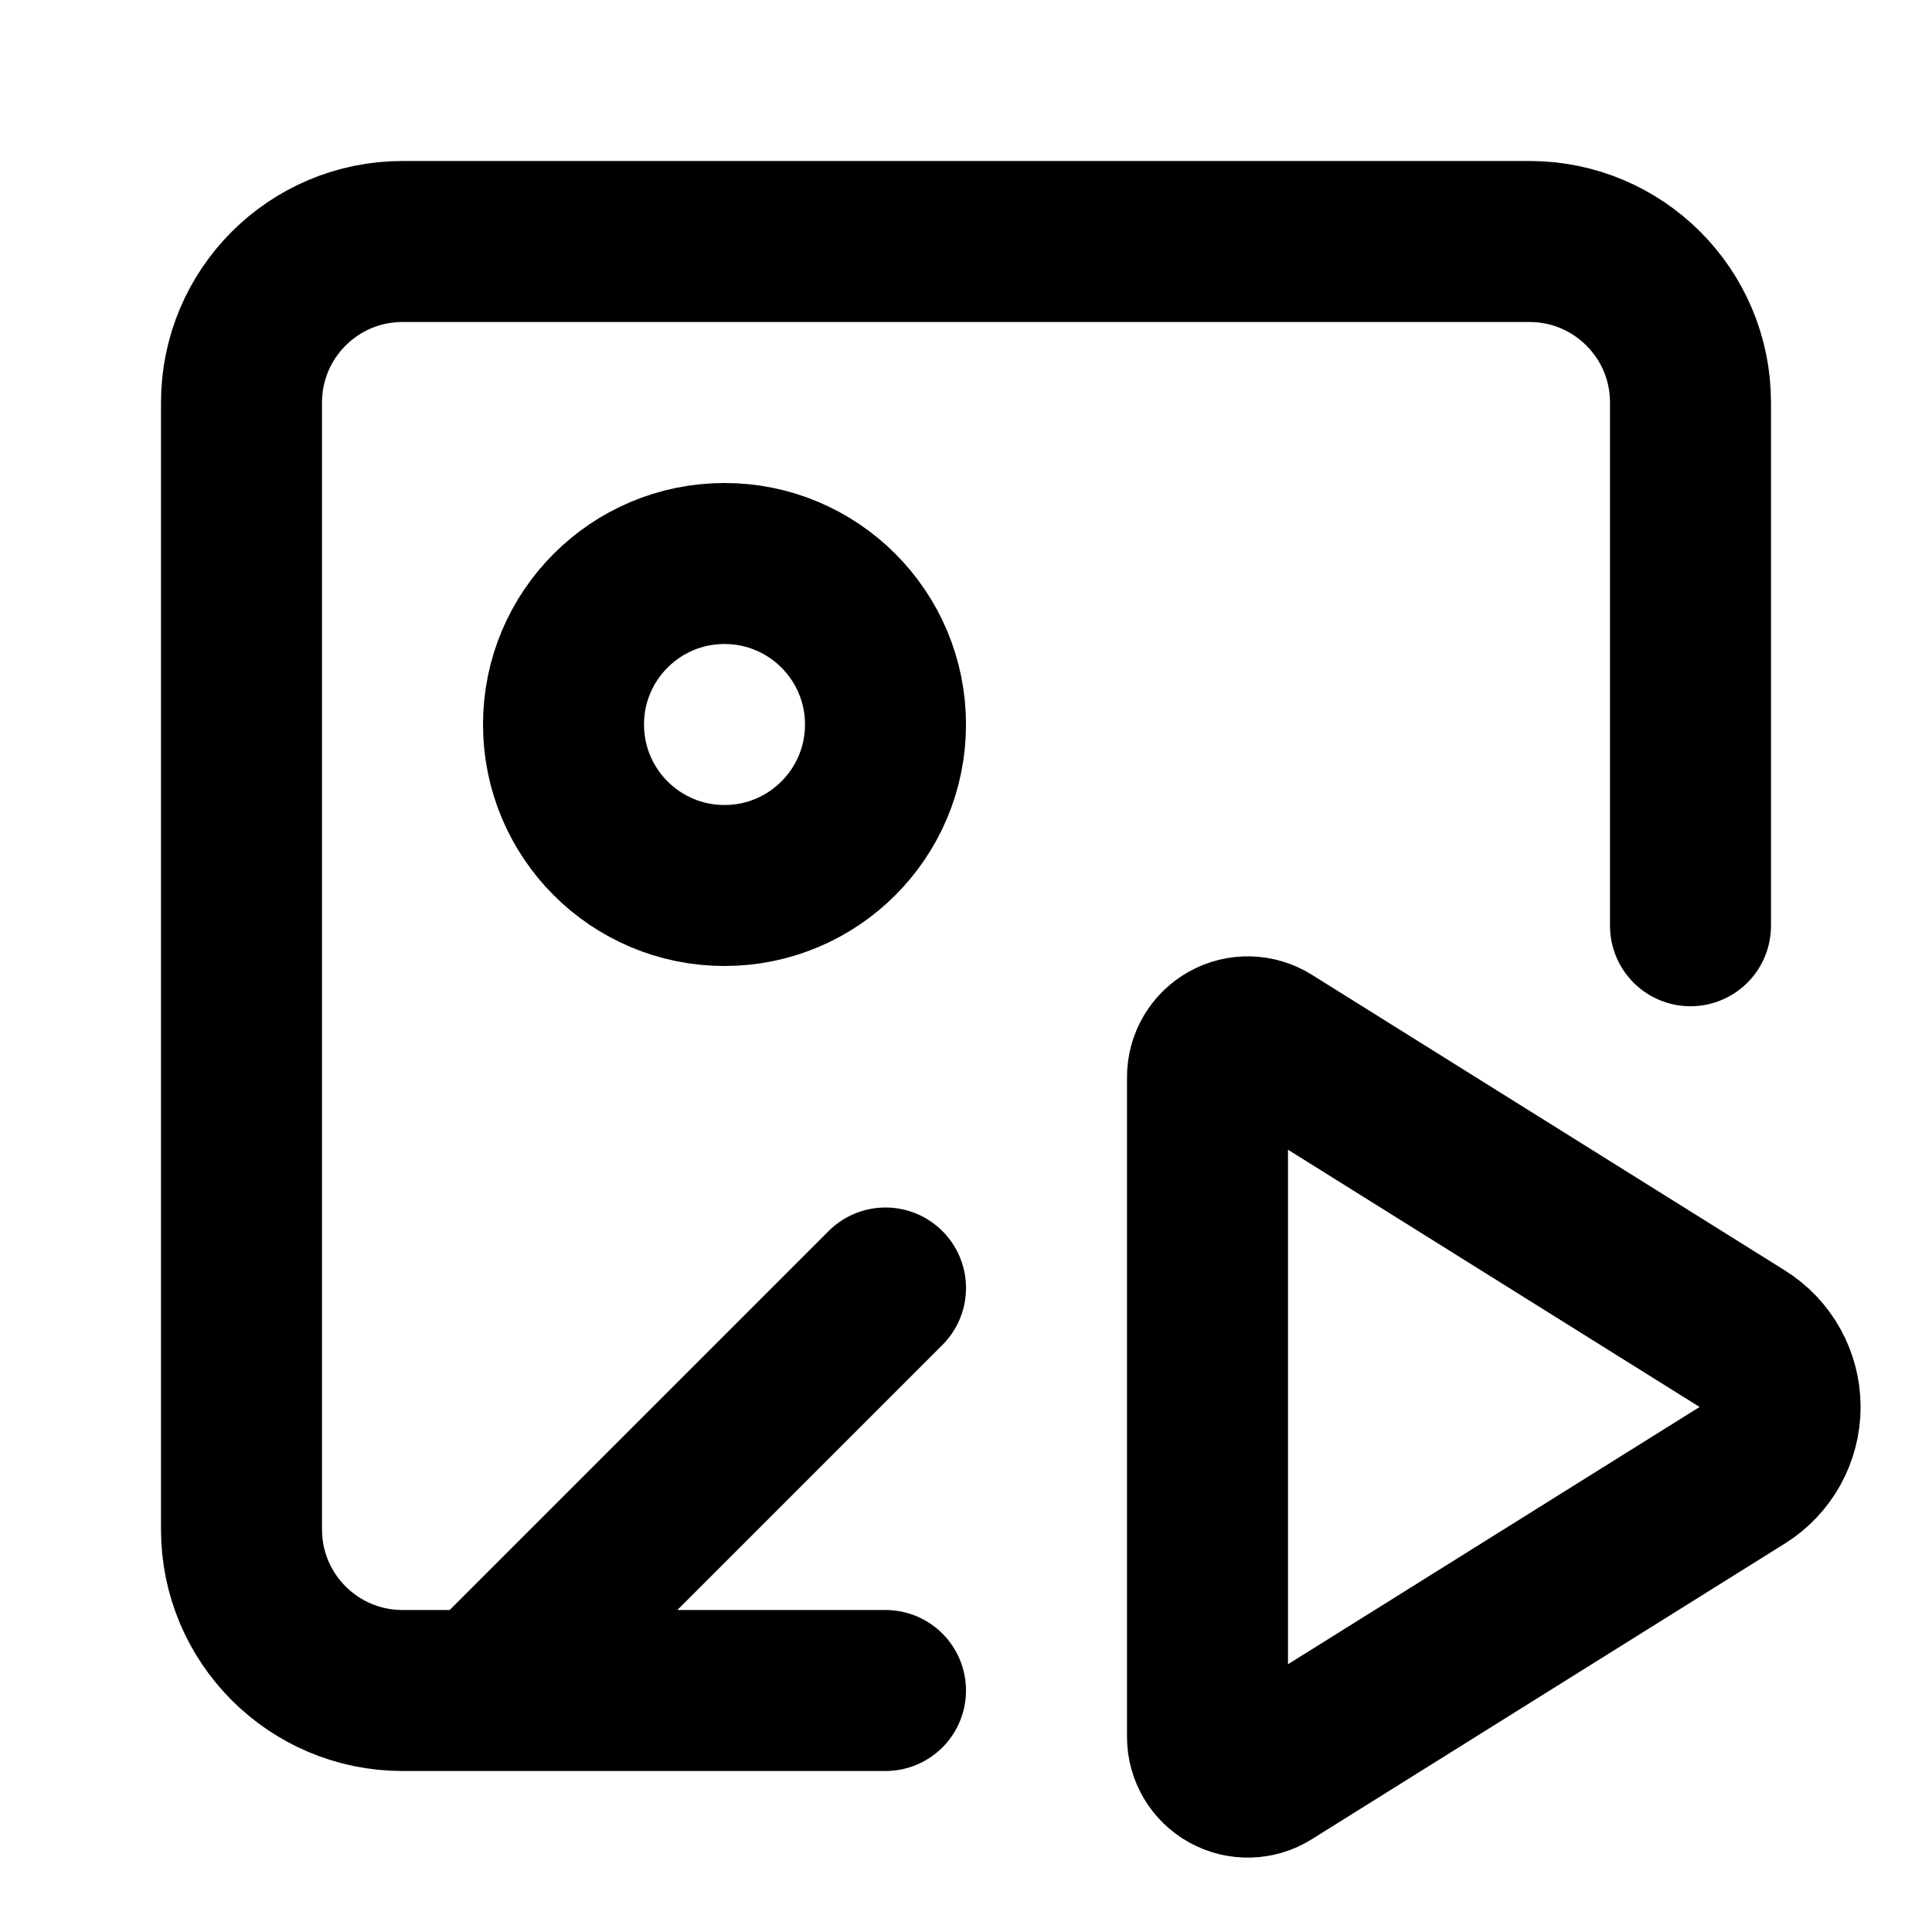
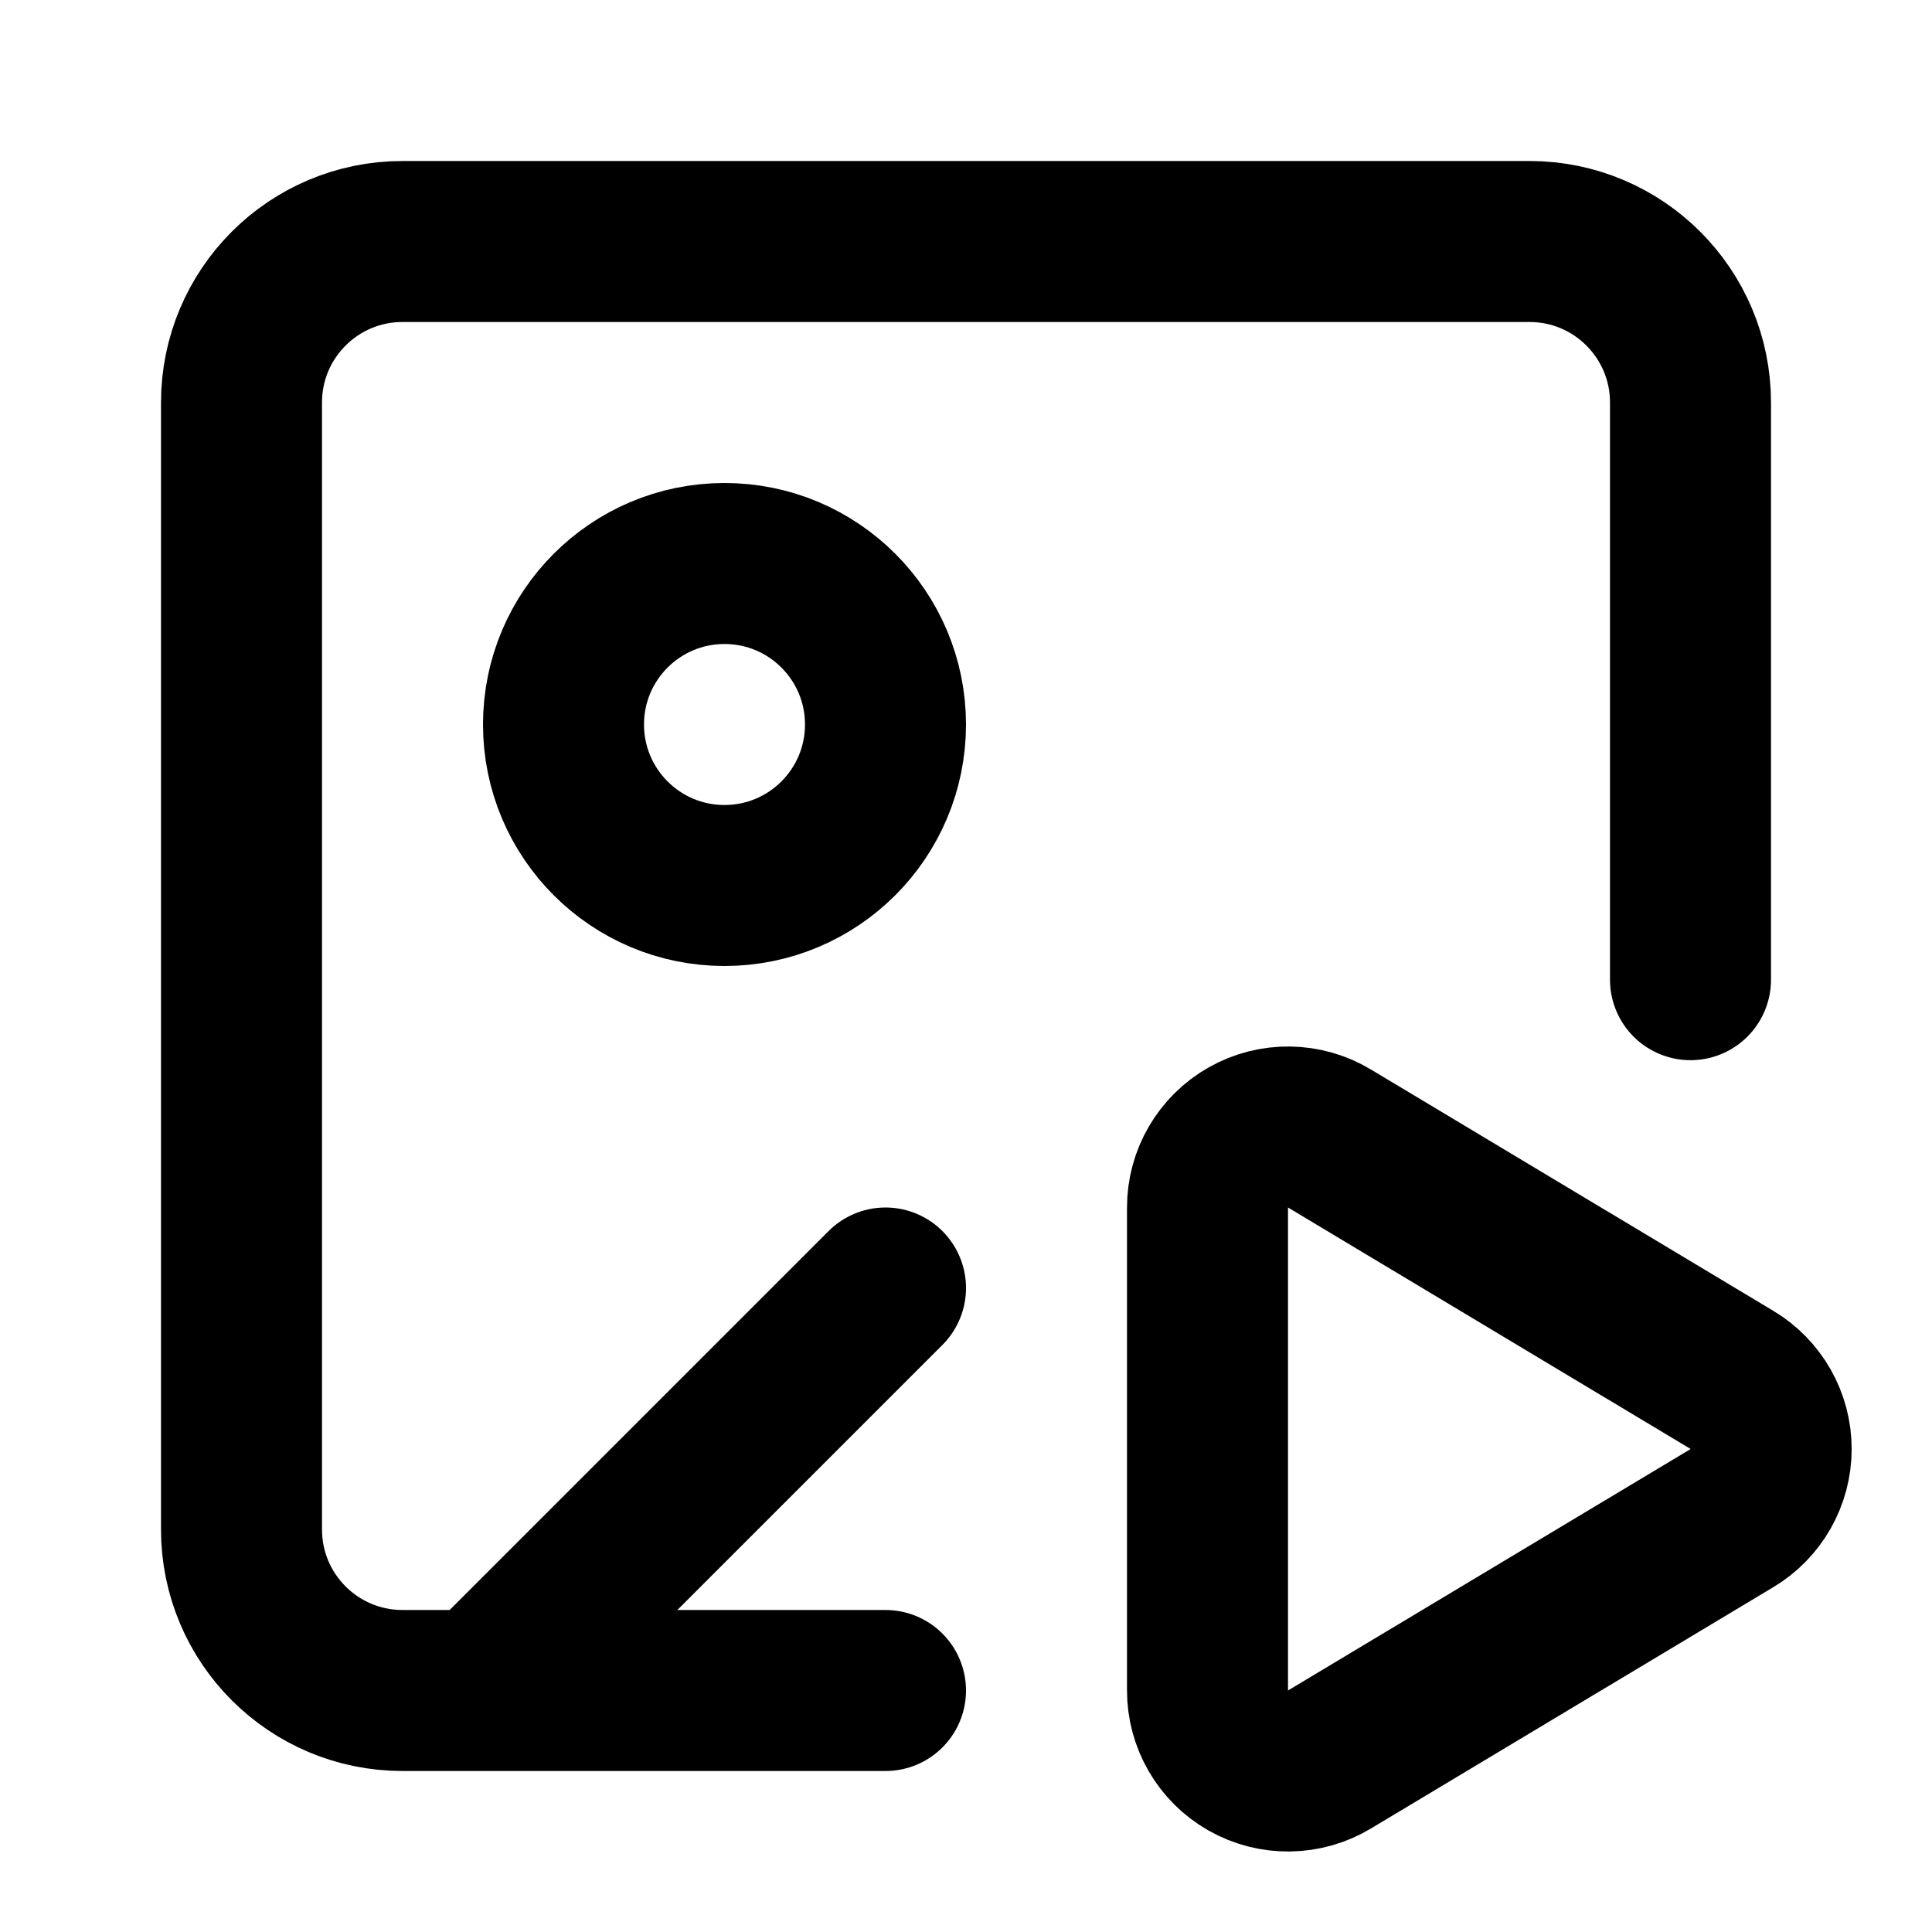
<svg xmlns="http://www.w3.org/2000/svg" width="24" height="24" fill="none" stroke="currentColor" stroke-linecap="round" stroke-linejoin="round" stroke-width="2" viewBox="0 0 24 24">
-   <path d="m11 16-5 5M11 21H5a2 2 0 0 1-2-2V5a2 2 0 0 1 2-2h14a2 2 0 0 1 2 2v6.5" />
-   <path d="M15.765 22a.5.5 0 0 1-.765-.424V13.38a.5.5 0 0 1 .765-.424l5.878 3.674a1 1 0 0 1 0 1.696z" />
+   <path d="M15 15.003a1 1 0 0 1 1.517-.859l4.997 2.997a1 1 0 0 1 0 1.718l-4.997 2.997a1 1 0 0 1-1.517-.86z" />
+   <path d="M21 12.17V5a2 2 0 0 0-2-2H5a2 2 0 0 0-2 2v14a2 2 0 0 0 2 2h6M6 21l5-5" />
  <circle cx="9" cy="9" r="2" />
</svg>
